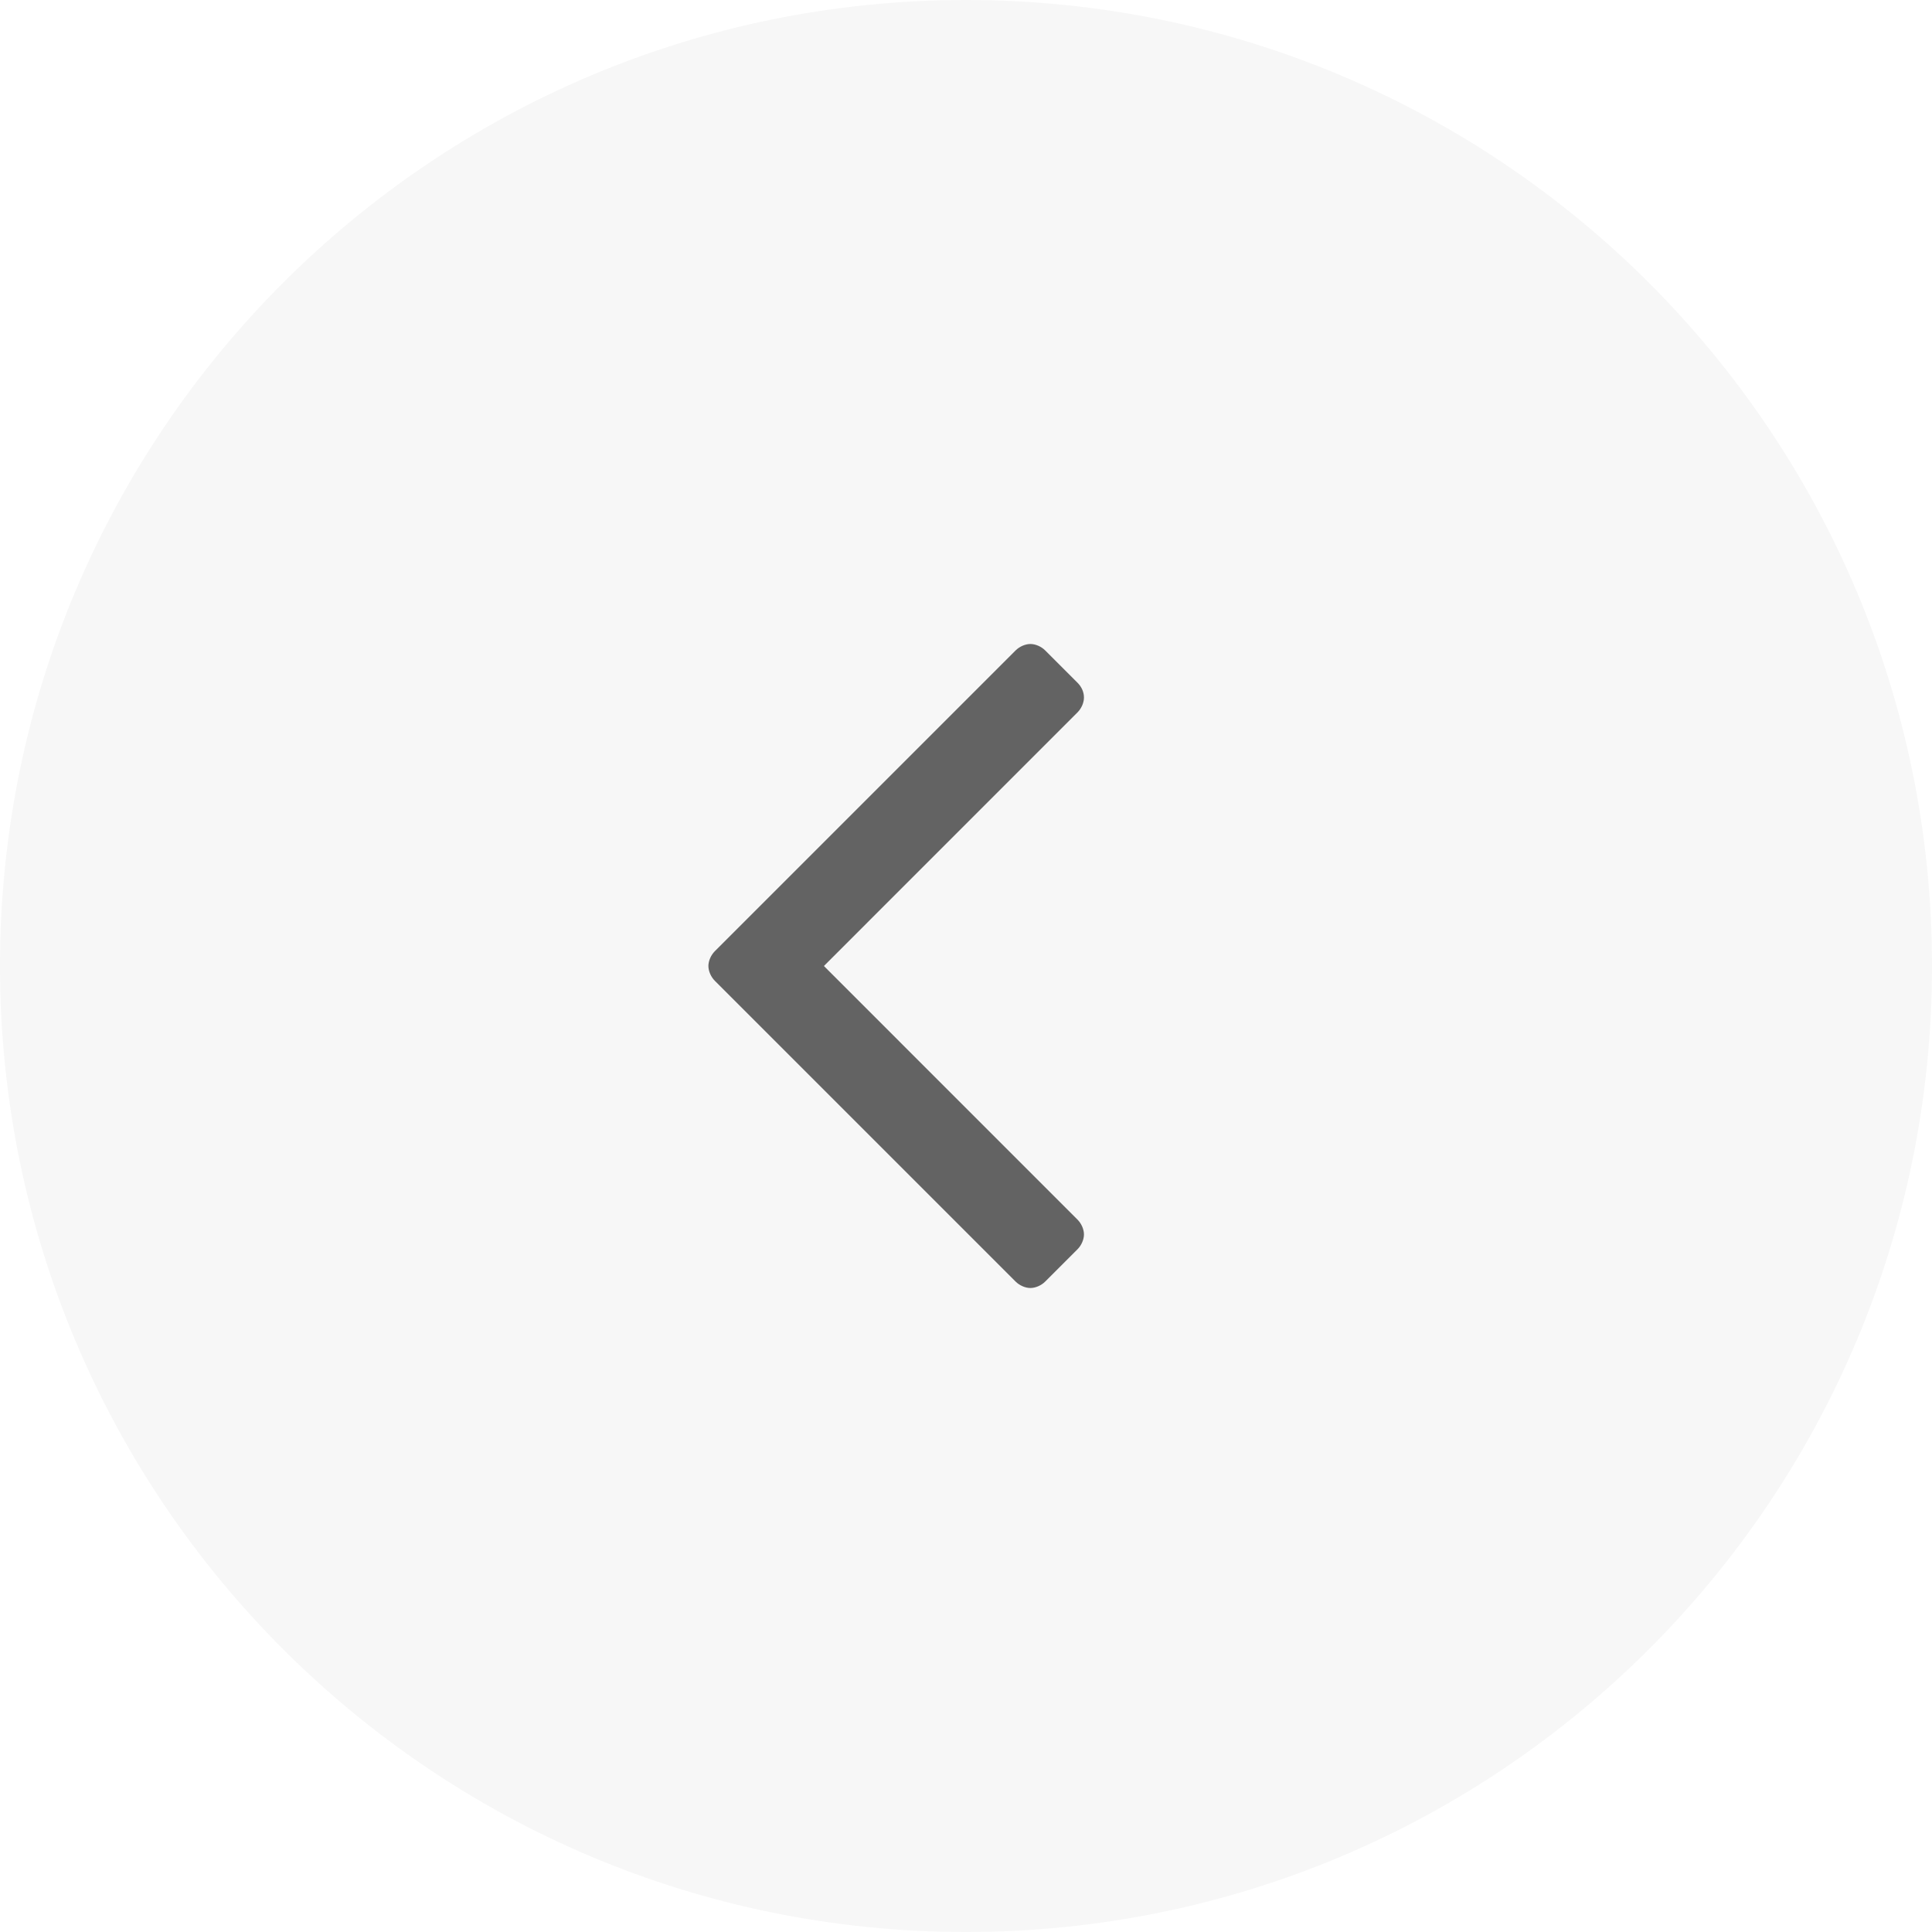
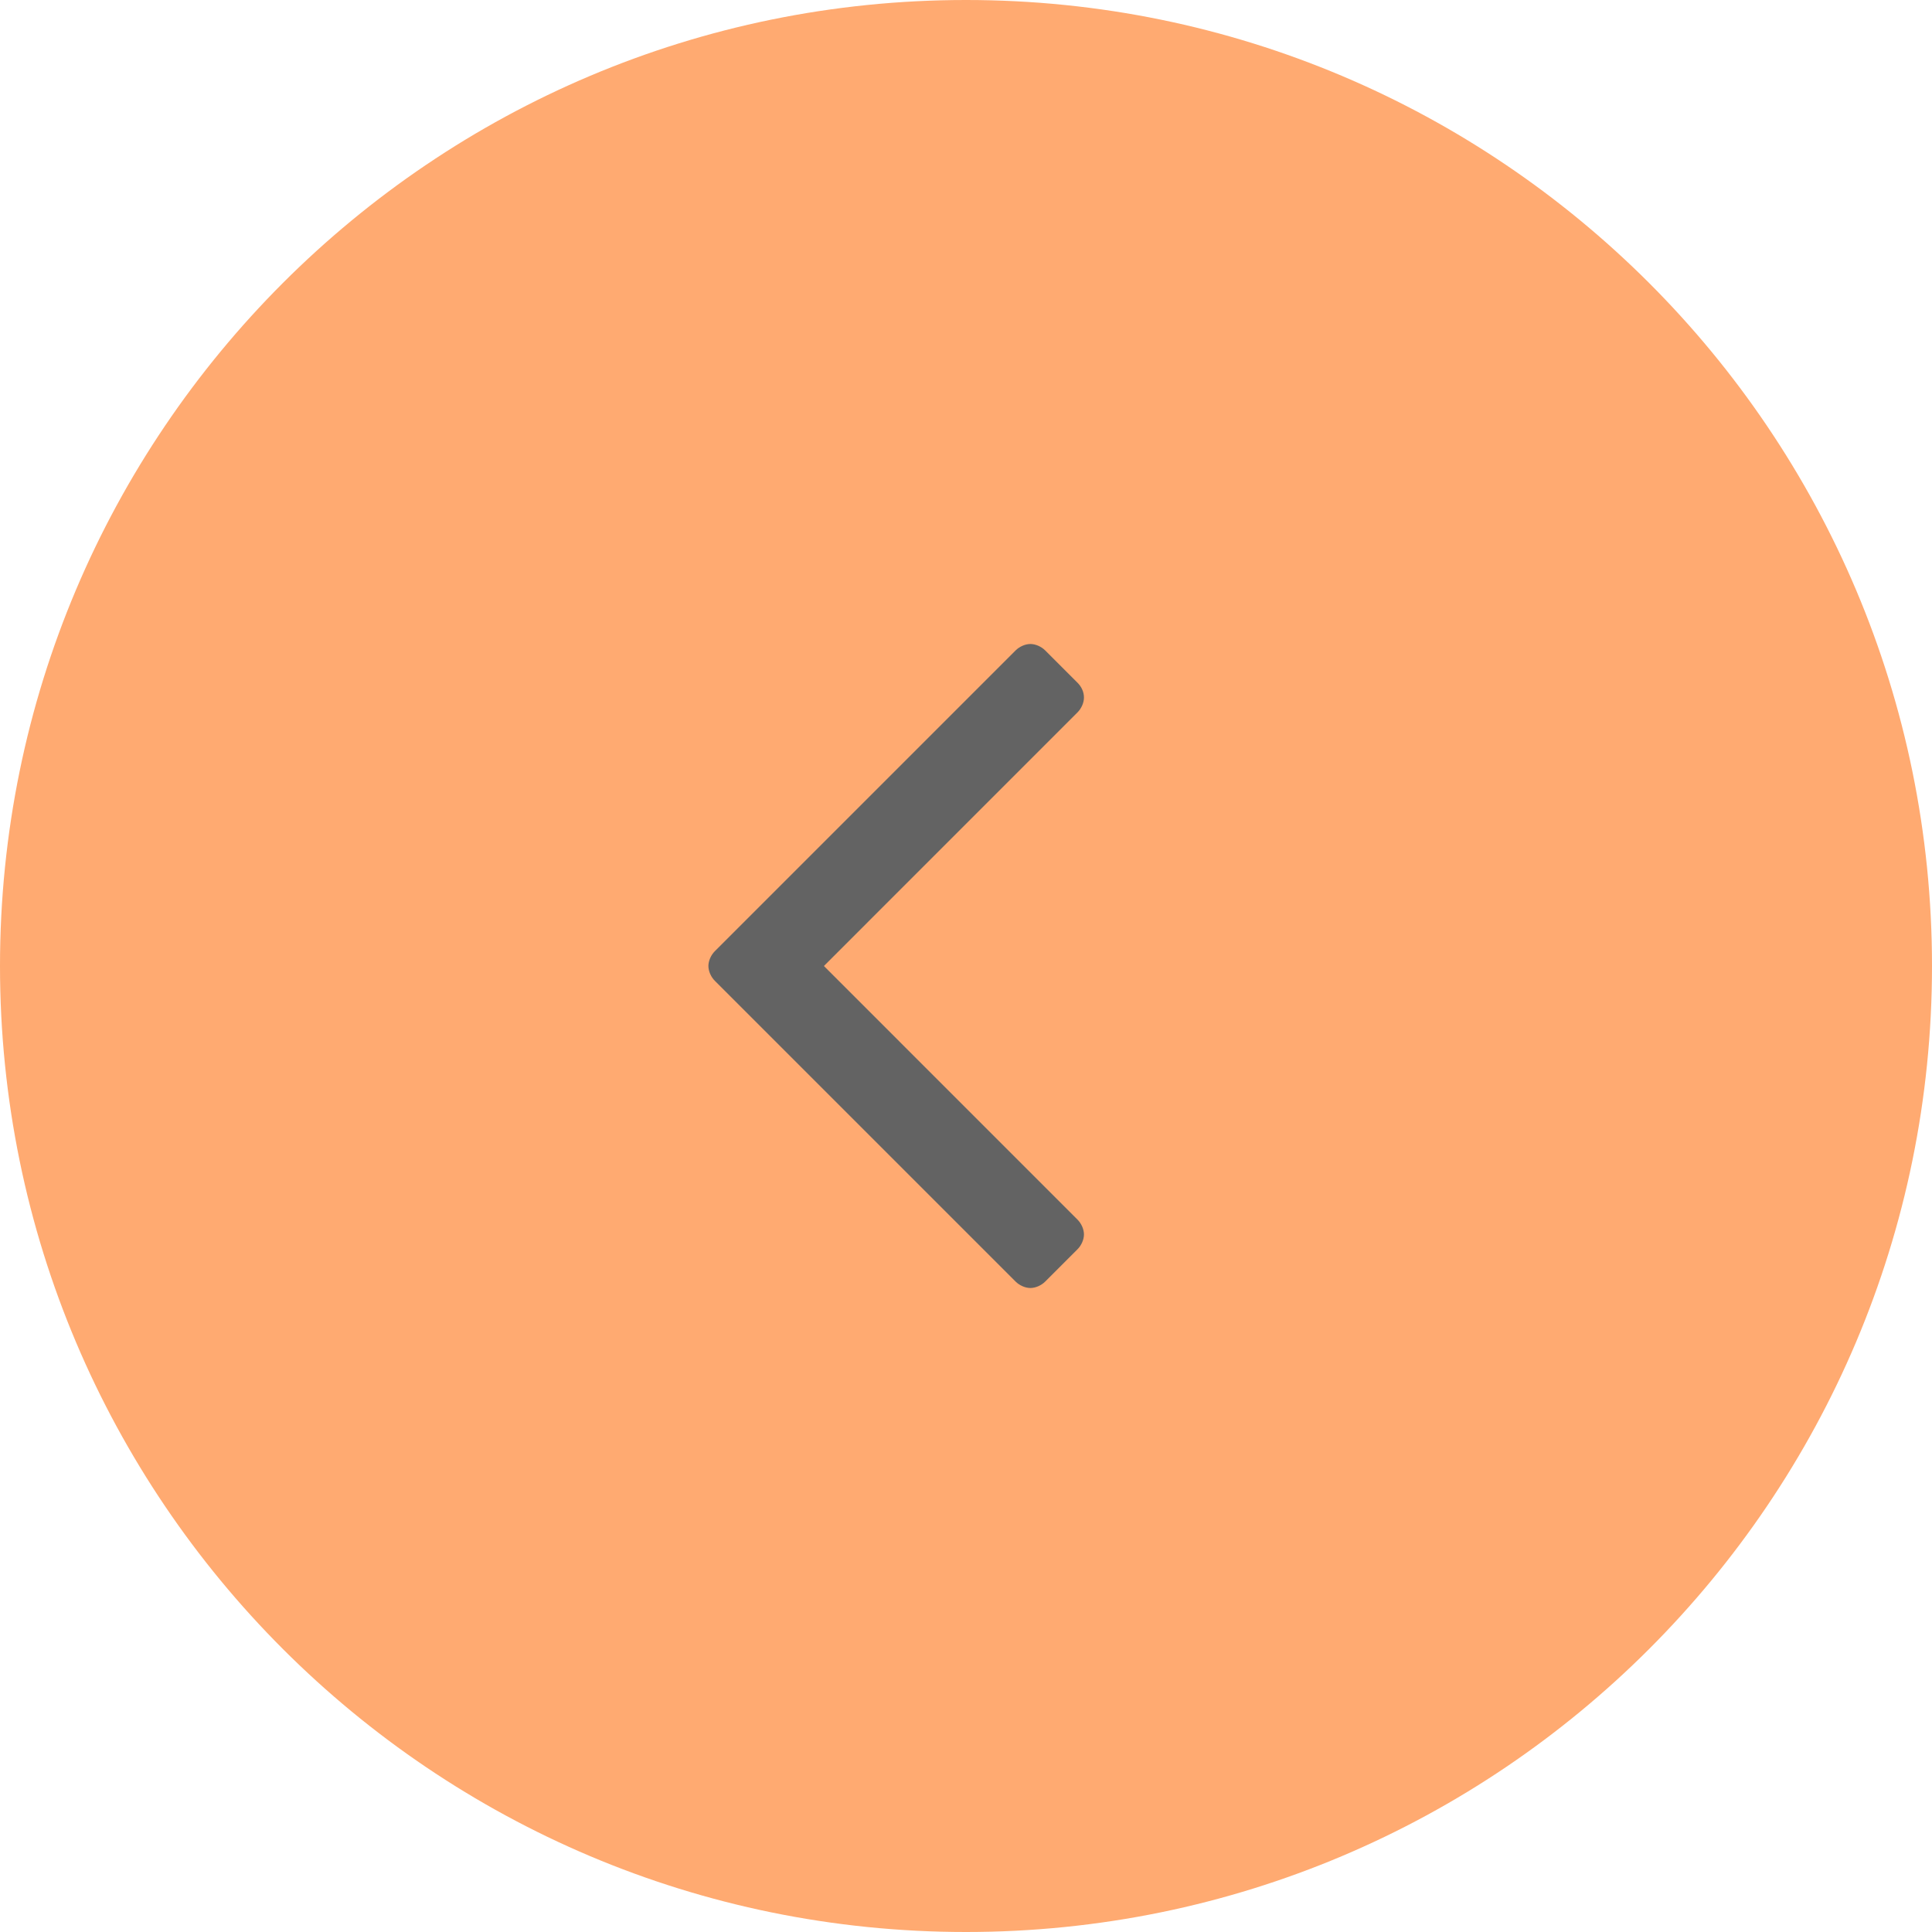
<svg xmlns="http://www.w3.org/2000/svg" width="90px" height="90px" viewBox="0 0 90 90" version="1.1">
  <defs />
  <g id="Page-1" stroke="none" stroke-width="1" fill="none" fill-rule="evenodd">
    <g id="Desktop-HD" transform="translate(-208, -467)">
      <g id="Group-2" transform="translate(208, 467)">
-         <circle id="Oval" fill="#F7F7F7" cx="45" cy="45" r="45" />
+         <circle id="Oval" fill="#ffaa71" cx="45" cy="45" r="45" />
        <path d="M50.194,44.309 L36.186,30.301 C36.006,30.12 35.735,30 35.495,30 C35.255,30 34.984,30.12 34.804,30.301 L33.301,31.804 C33.12,31.984 33,32.255 33,32.495 C33,32.735 33.12,33.006 33.301,33.186 L45.114,45 L33.301,56.814 C33.12,56.994 33,57.265 33,57.505 C33,57.776 33.12,58.016 33.301,58.196 L34.804,59.699 C34.984,59.88 35.255,60 35.495,60 C35.735,60 36.006,59.88 36.186,59.699 L50.194,45.691 C50.375,45.511 50.495,45.24 50.495,45 C50.495,44.76 50.375,44.489 50.194,44.309 Z" id="" fill="#636363" transform="translate(41.7475, 45) rotate(-180) translate(-41.7475, -45) " />
      </g>
    </g>
  </g>
</svg>
